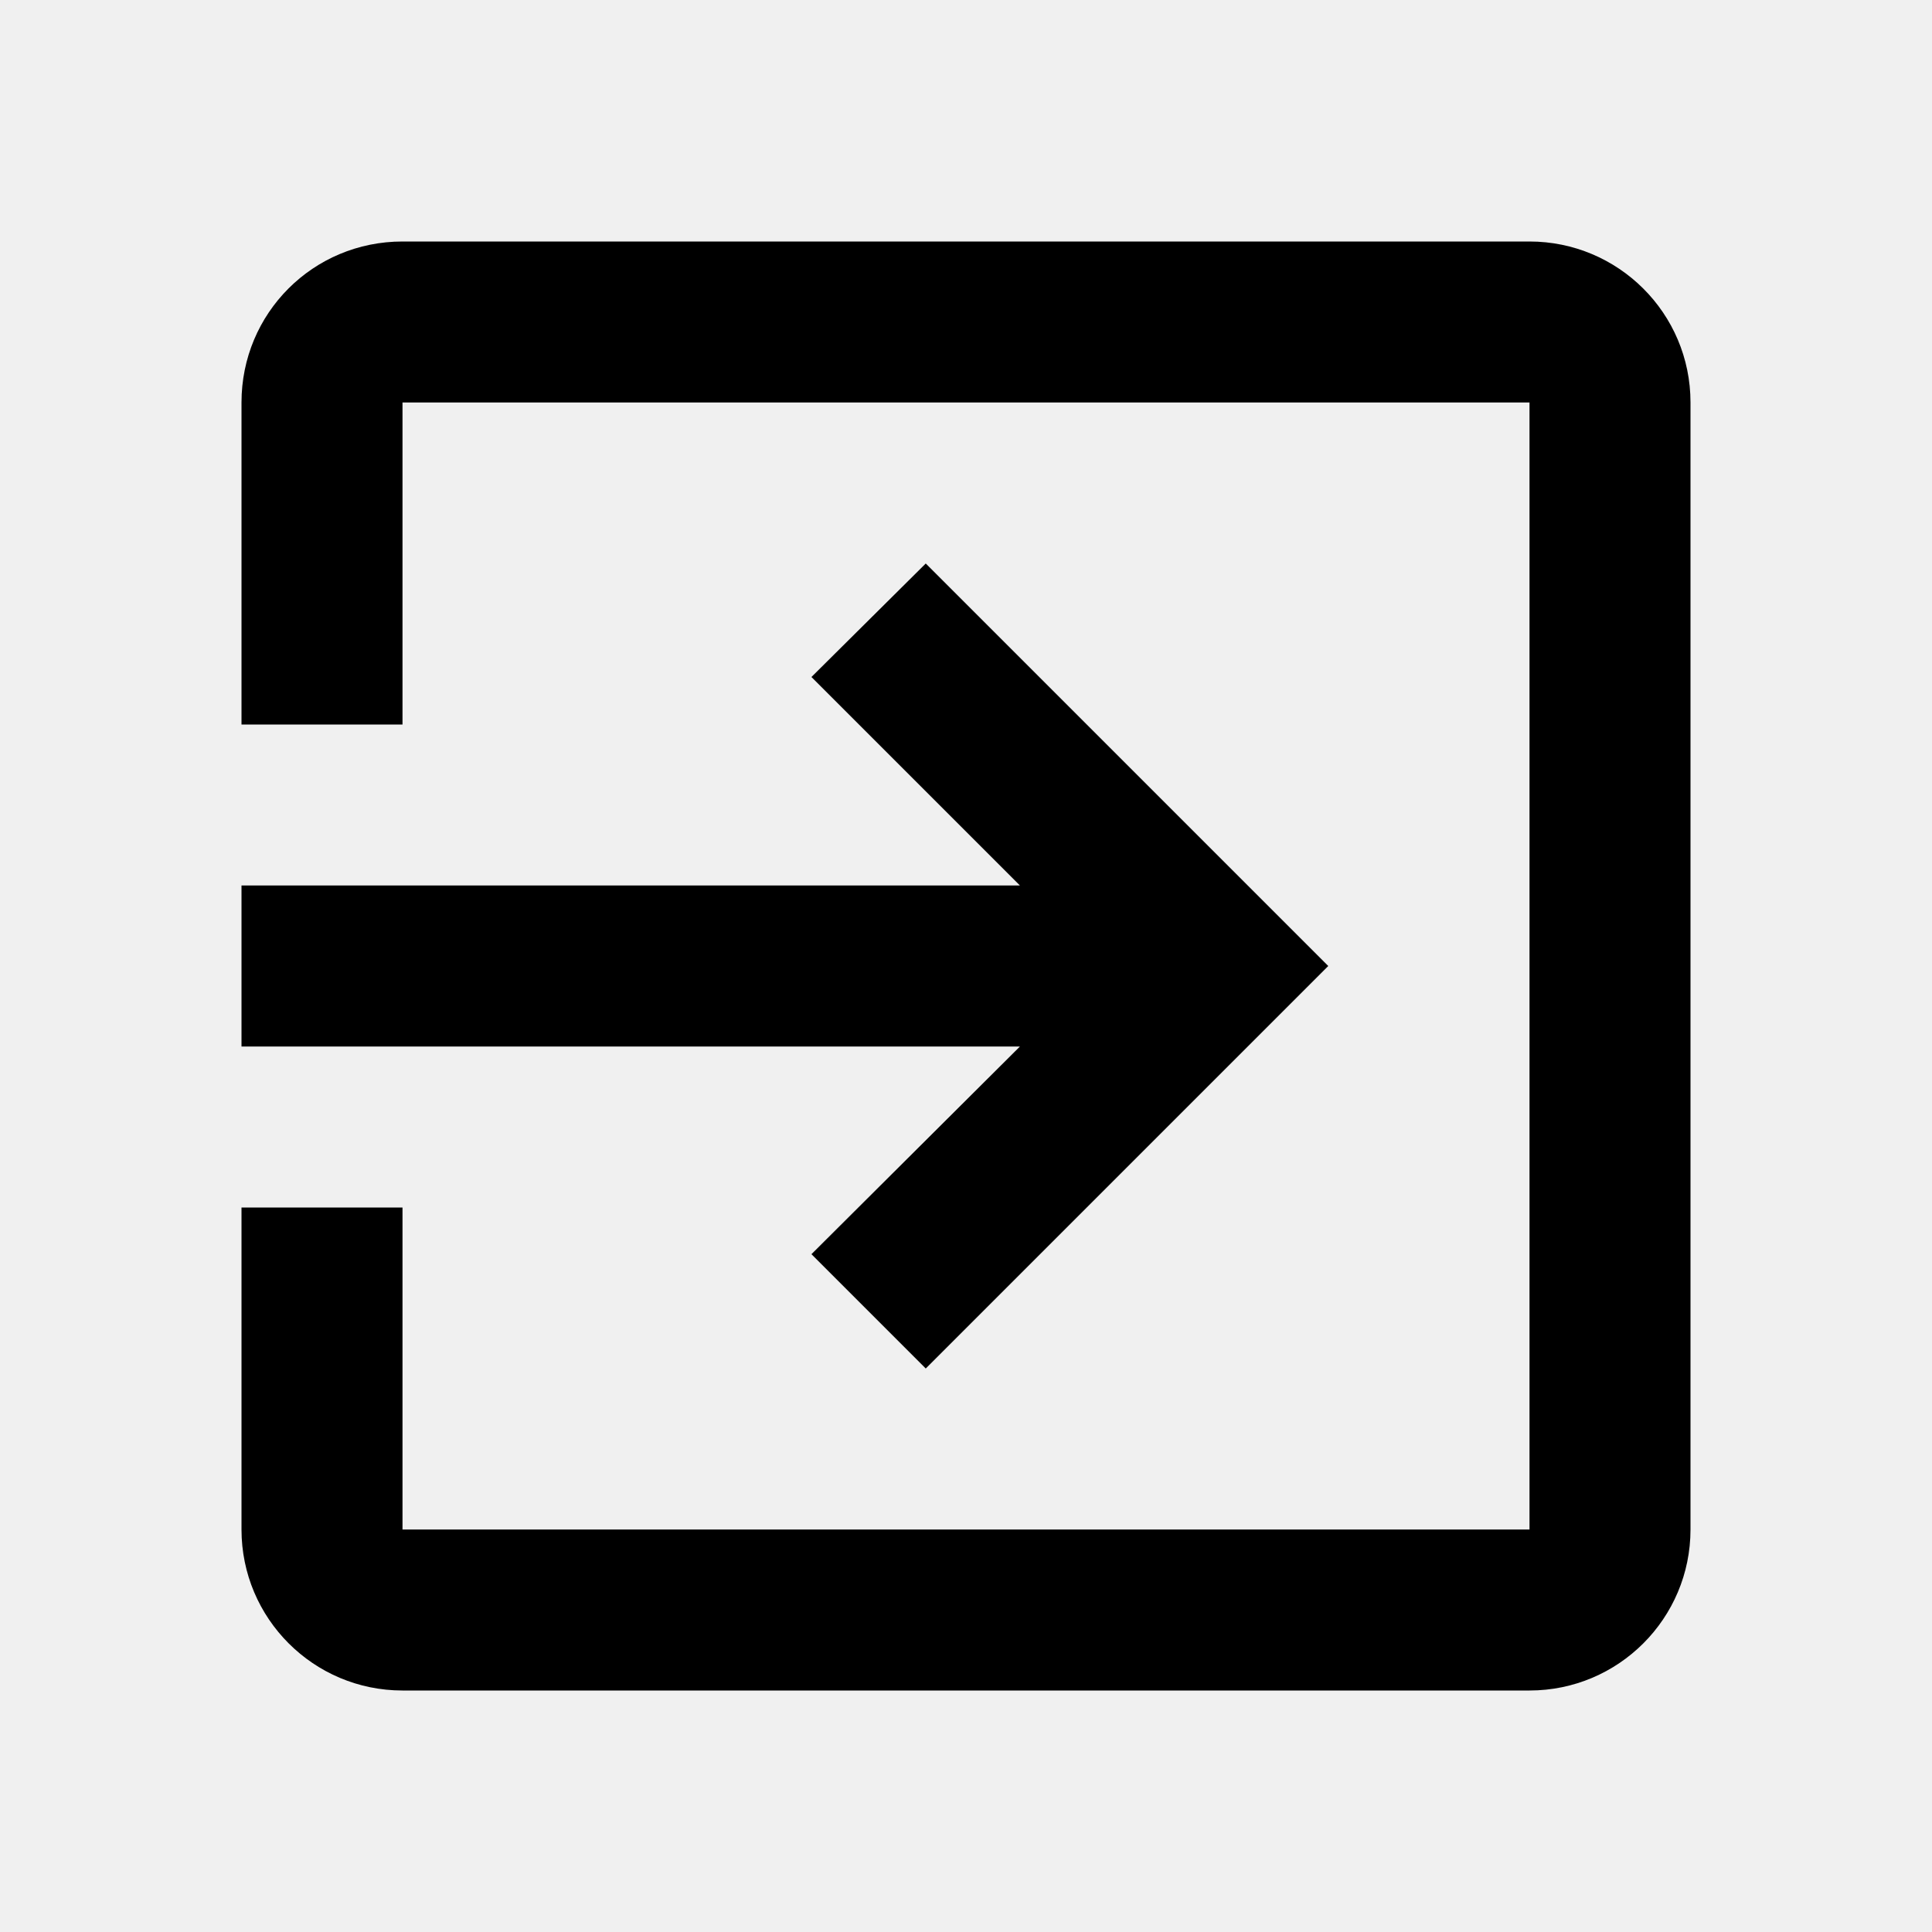
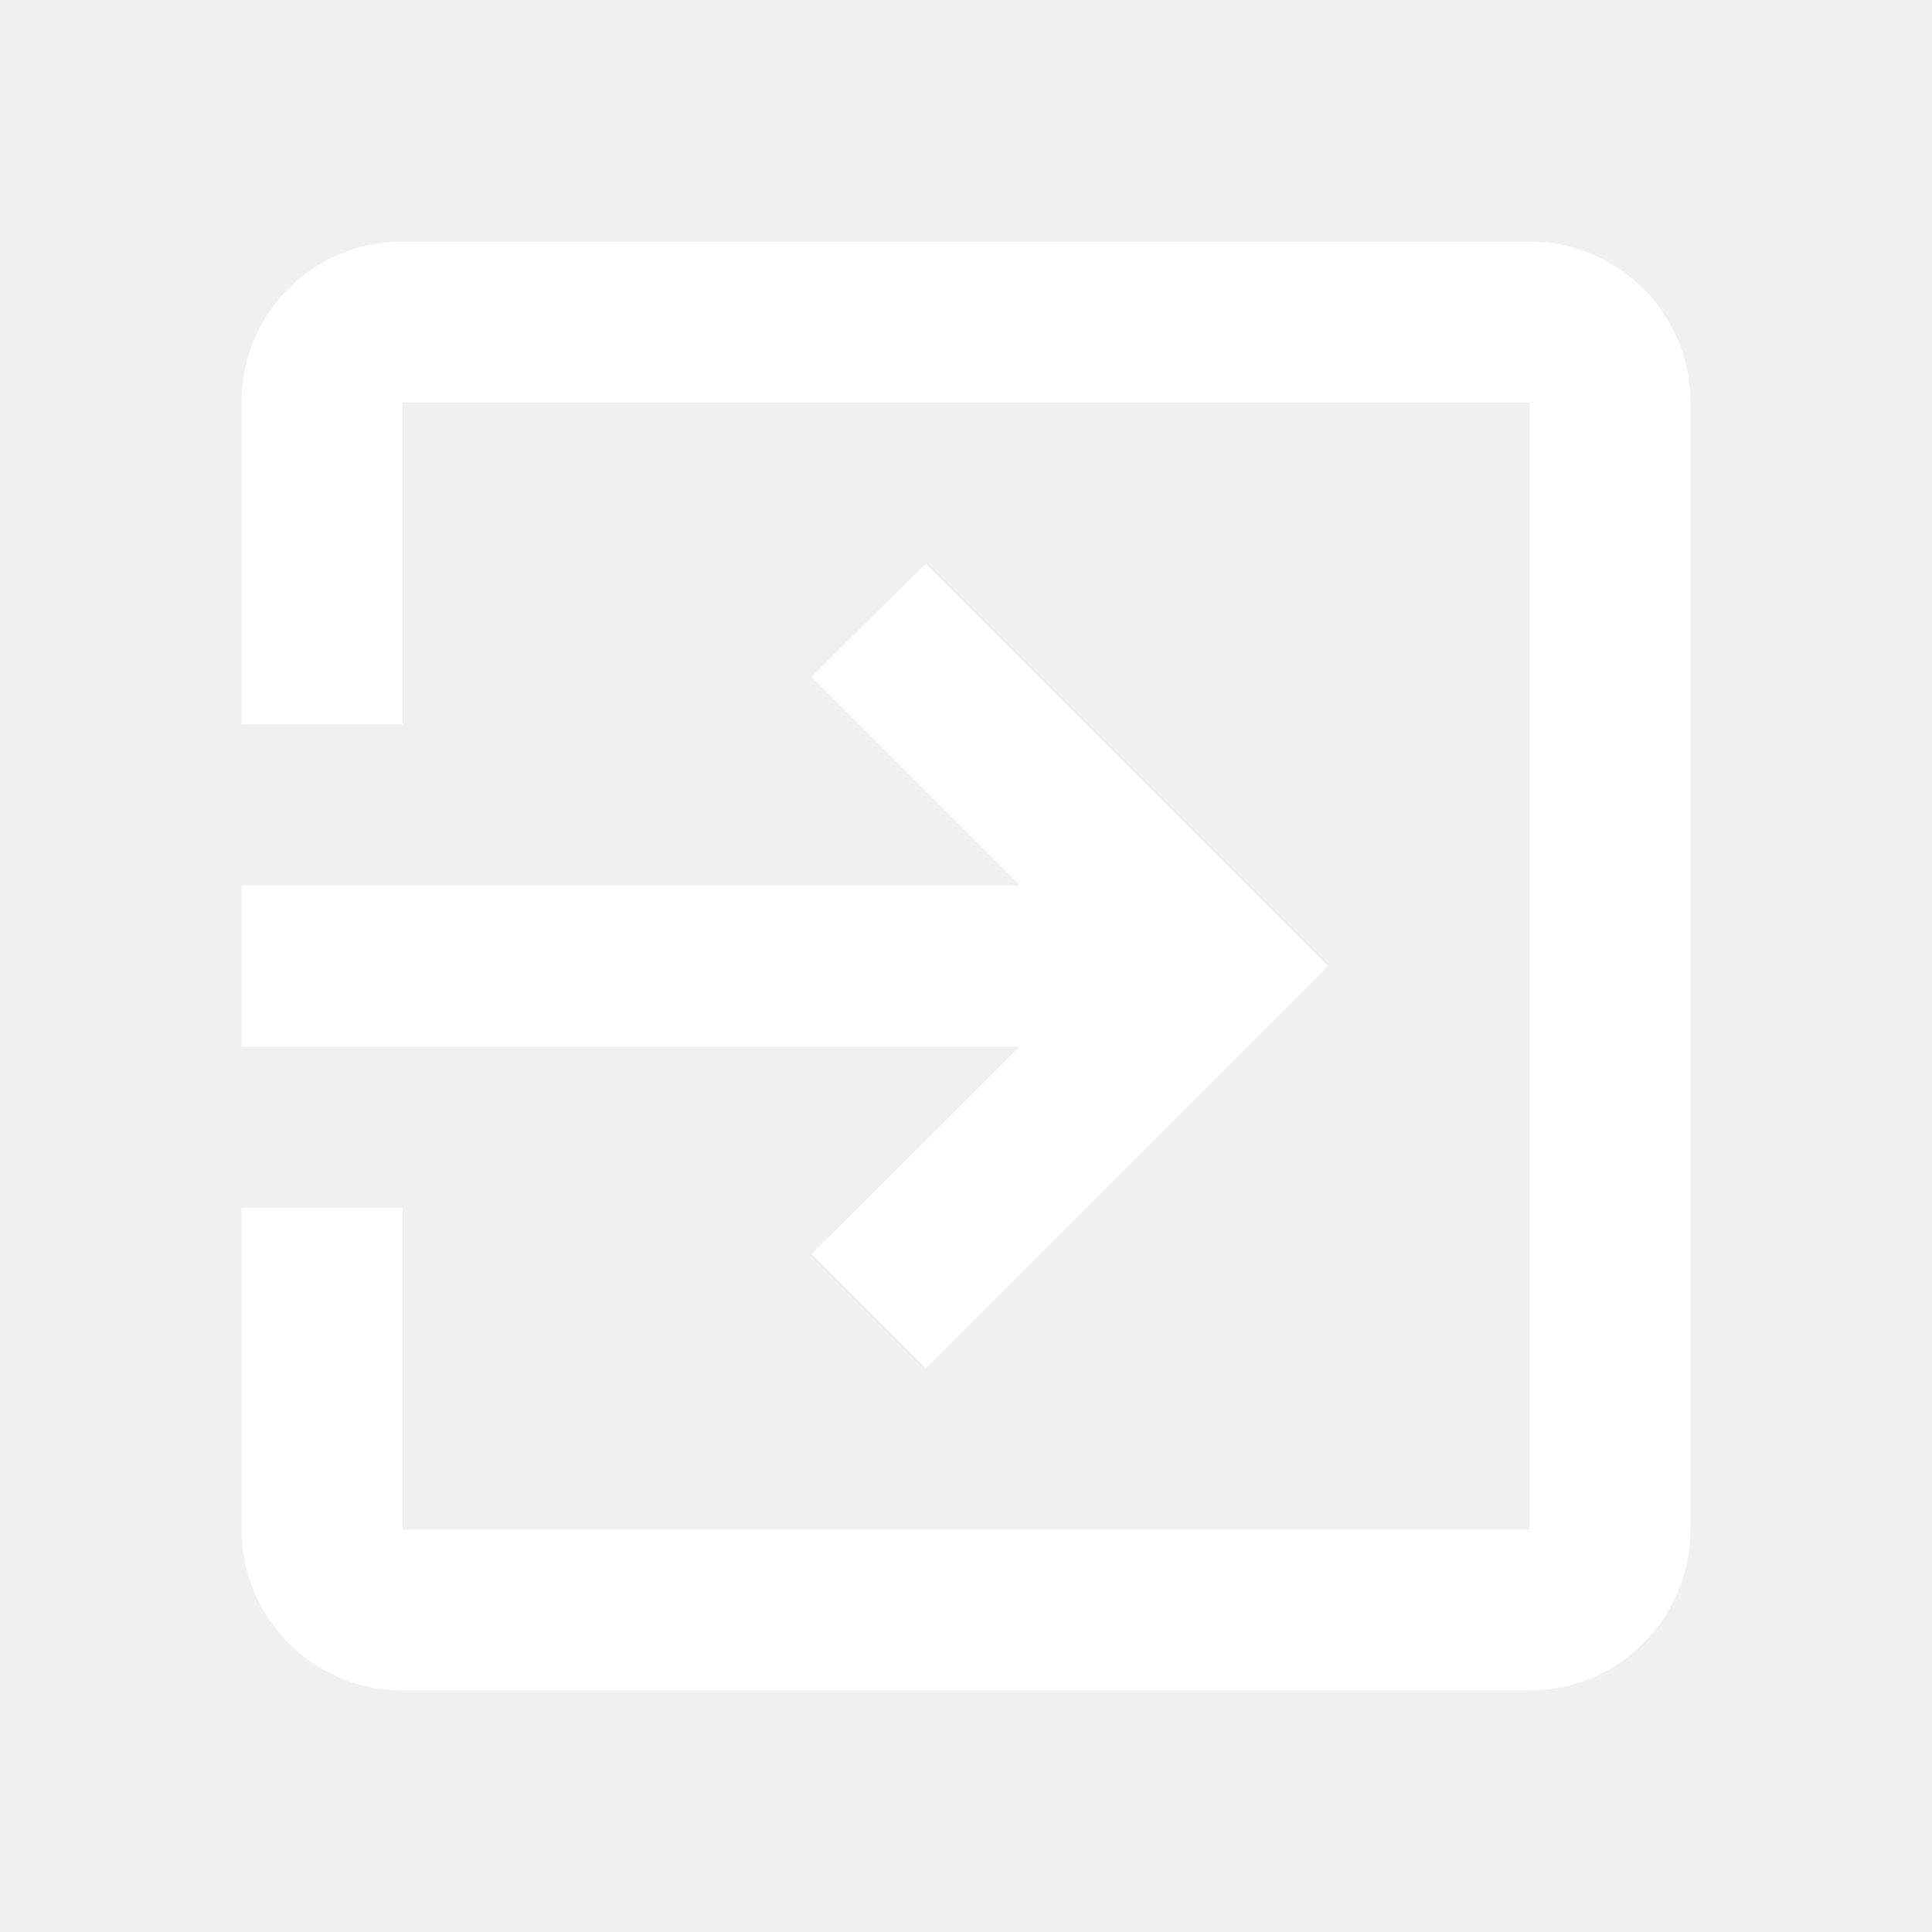
<svg xmlns="http://www.w3.org/2000/svg" version="1.1" width="24" height="24" viewBox="0 0 24 24">
-   <path d="M19,3H5C3.89,3 3,3.89 3,5V9H5V5H19V19H5V15H3V19A2,2 0 0,0 5,21H19A2,2 0 0,0 21,19V5C21,3.89 20.1,3 19,3M10.08,15.58L11.5,17L16.5,12L11.5,7L10.08,8.41L12.67,11H3V13H12.67L10.08,15.58Z" />
+   <path fill="#ffffff" d="M19,3H5C3.89,3 3,3.89 3,5V9H5V5H19V19H5V15H3V19A2,2 0 0,0 5,21H19A2,2 0 0,0 21,19V5C21,3.89 20.1,3 19,3M10.08,15.58L11.5,17L16.5,12L11.5,7L10.08,8.41L12.67,11H3V13H12.67L10.08,15.58Z" />
</svg>
